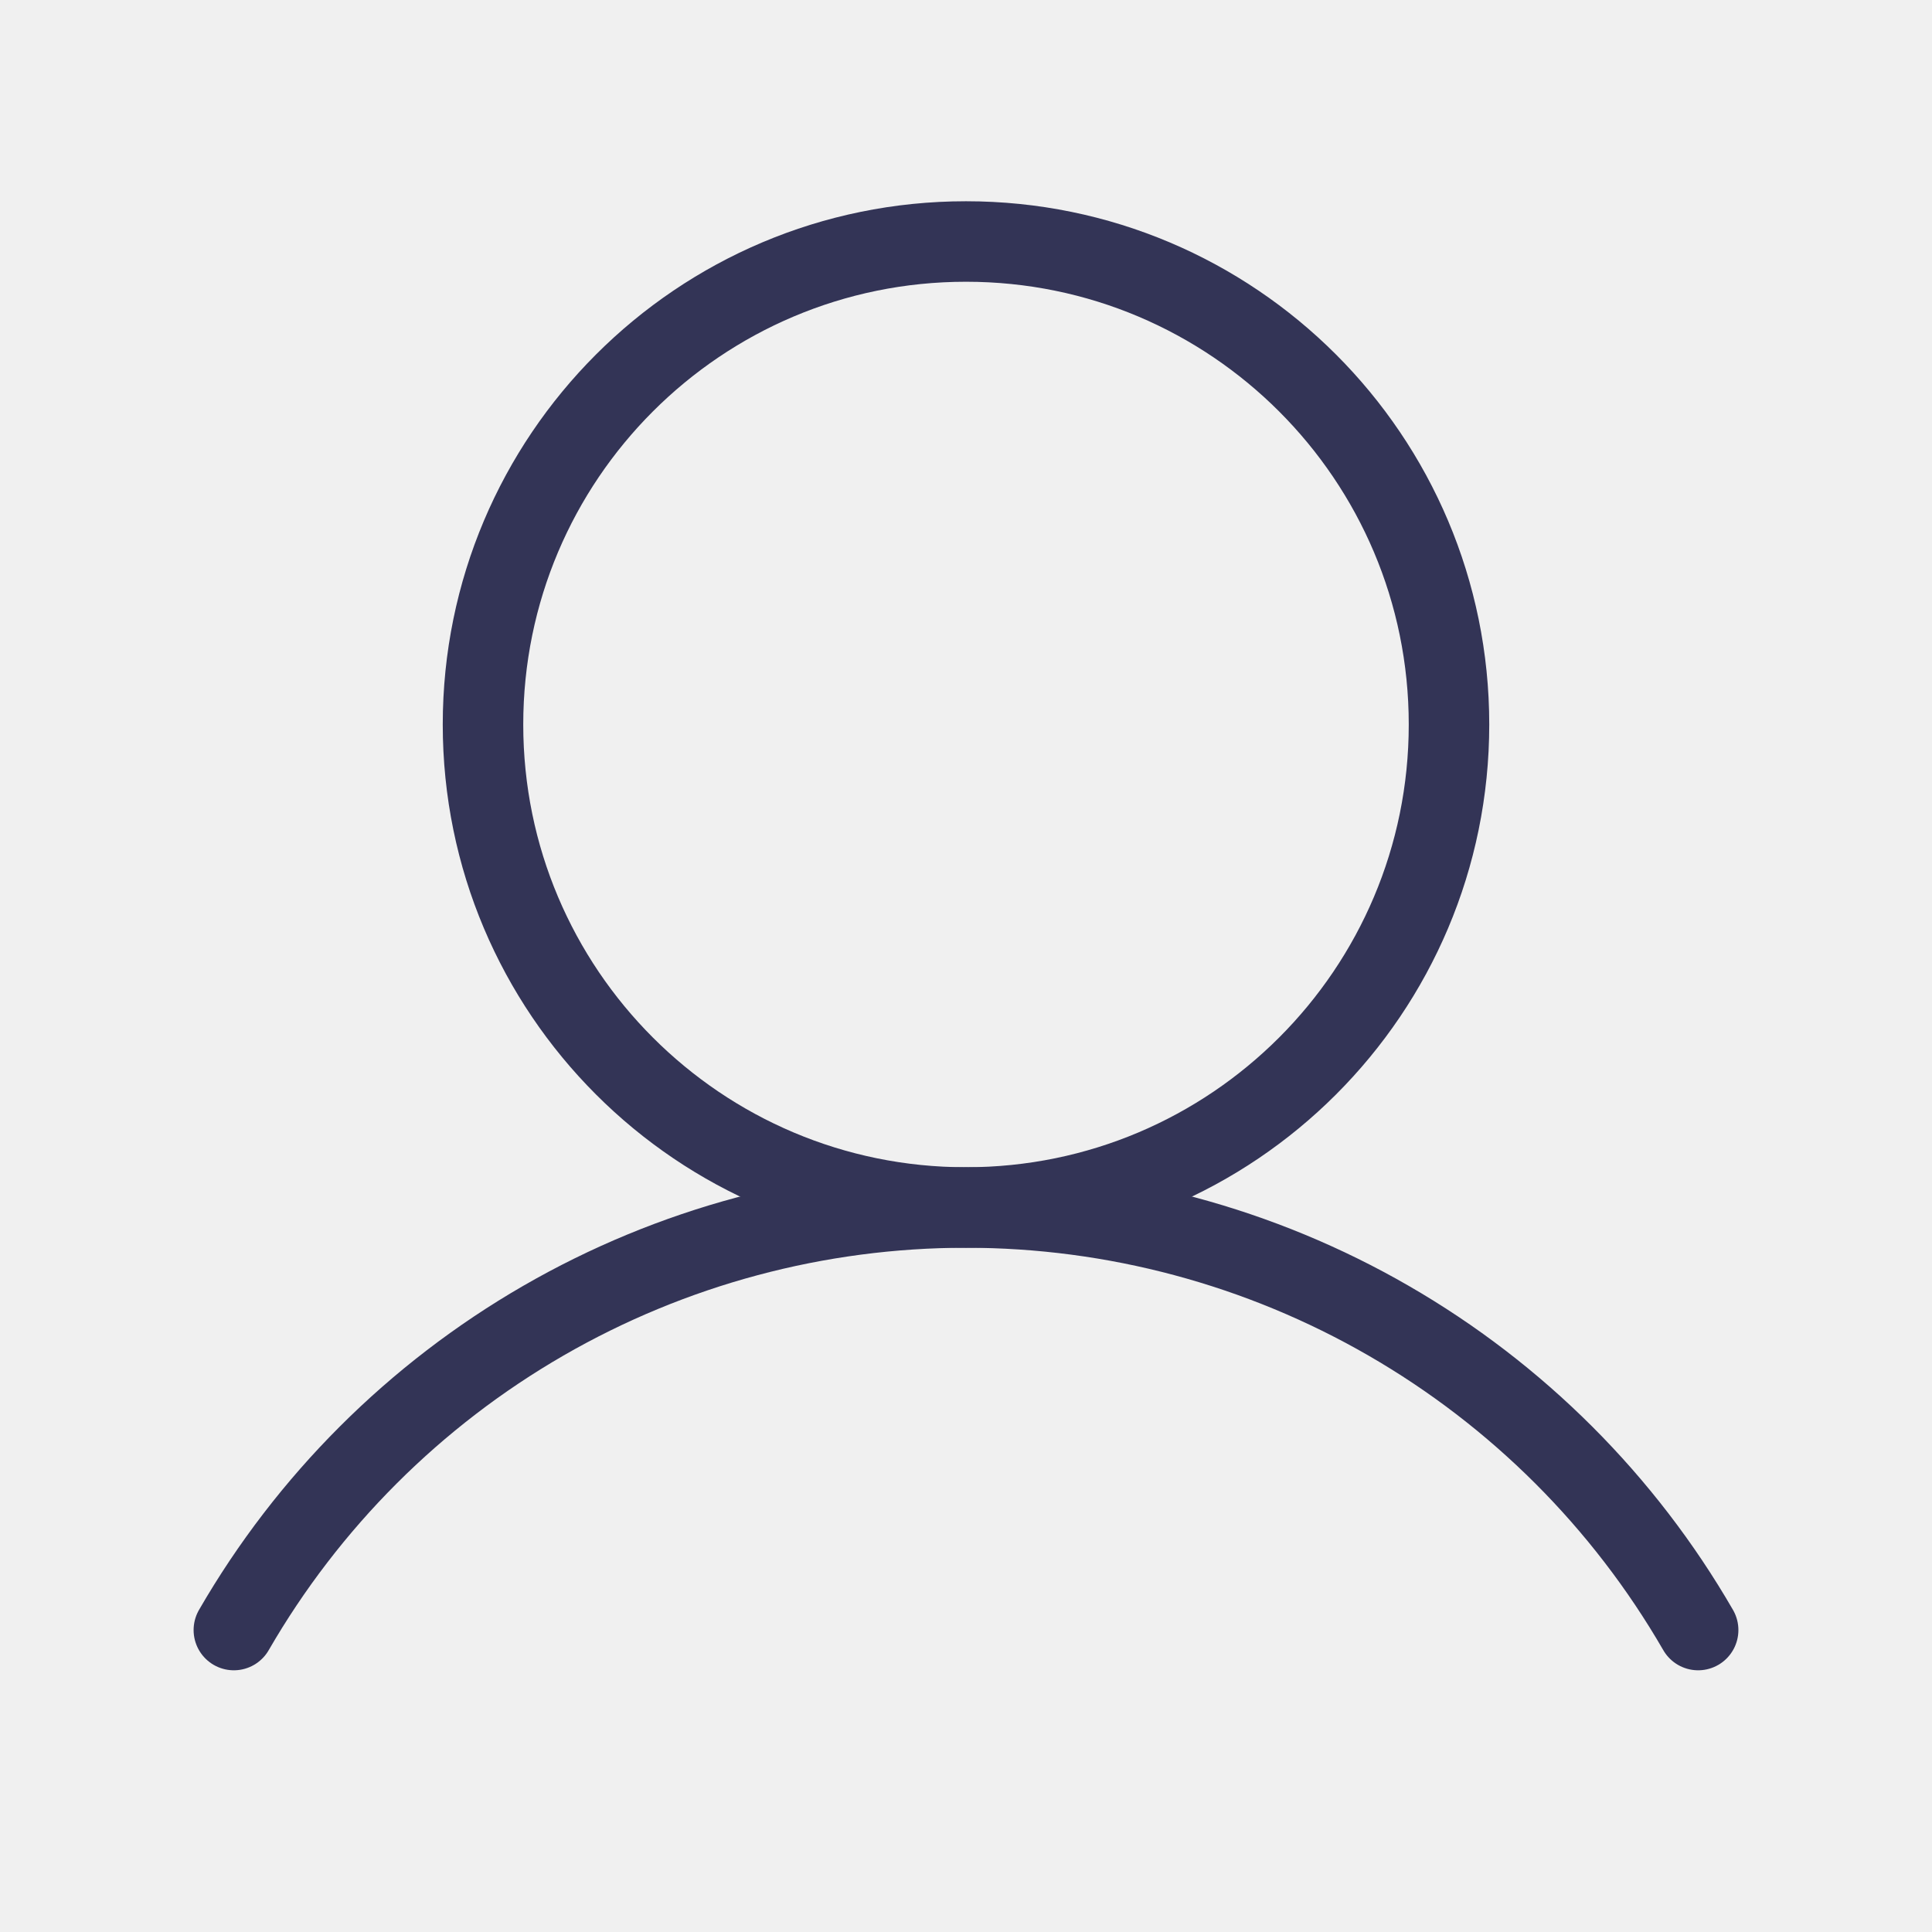
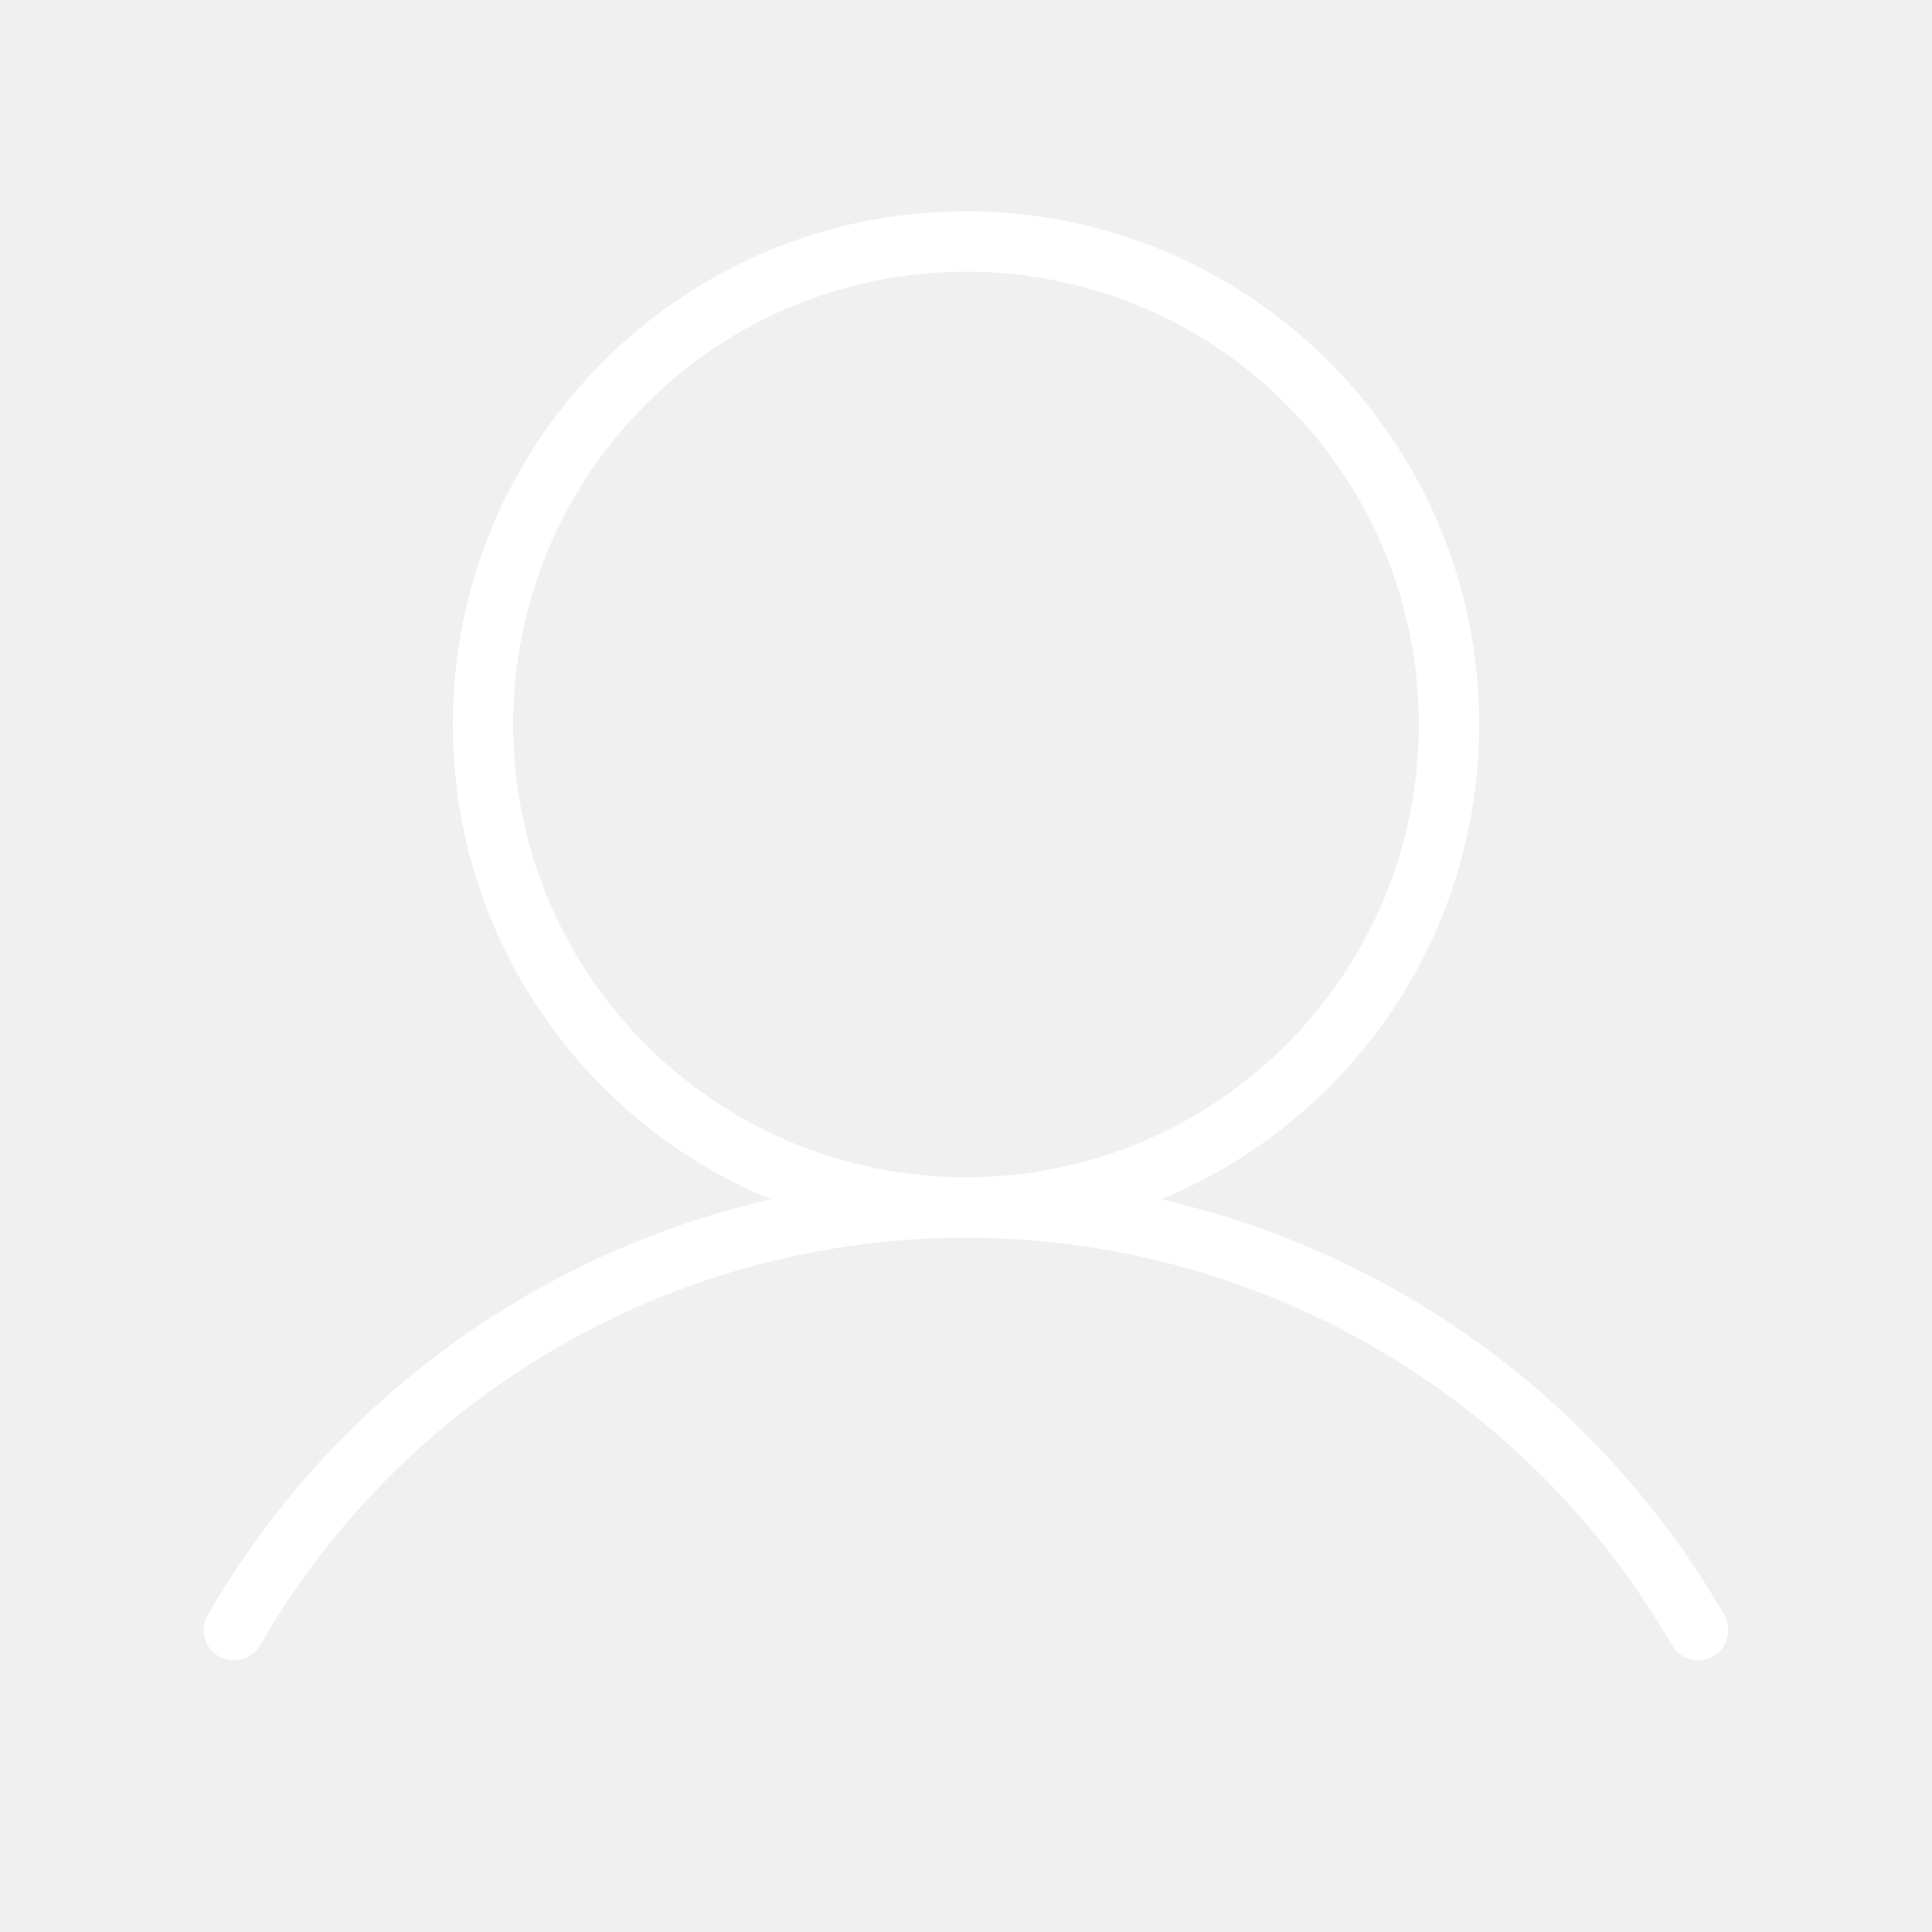
- <svg xmlns="http://www.w3.org/2000/svg" width="24" height="24" viewBox="0 0 24 24" fill="none">
-   <path d="M12 15C15.314 15 18 12.314 18 9C18 5.686 15.314 3 12 3C8.686 3 6 5.686 6 9C6 12.314 8.686 15 12 15Z" stroke="#333456" stroke-linecap="round" stroke-linejoin="round" />
-   <path d="M2.905 20.249C3.827 18.653 5.153 17.328 6.75 16.406C8.346 15.485 10.157 15 12 15C13.843 15 15.654 15.485 17.251 16.407C18.847 17.328 20.173 18.653 21.095 20.249" stroke="#333456" stroke-linecap="round" stroke-linejoin="round" />
+ <svg xmlns="http://www.w3.org/2000/svg" width="32" height="32" viewBox="0 0 32 32" fill="none">
+   <path d="M16 20C20.418 20 24 16.418 24 12C24 7.582 20.418 4 16 4C11.582 4 8 7.582 8 12C8 16.418 11.582 20 16 20Z" stroke="white" stroke-linecap="round" stroke-linejoin="round" />
+   <path d="M3.874 26.999C5.103 24.871 6.871 23.104 8.999 21.875C11.128 20.647 13.542 20 16 20C18.458 20 20.872 20.647 23.001 21.875C25.129 23.104 26.897 24.871 28.126 26.999" stroke="white" stroke-linecap="round" stroke-linejoin="round" />
</svg>
